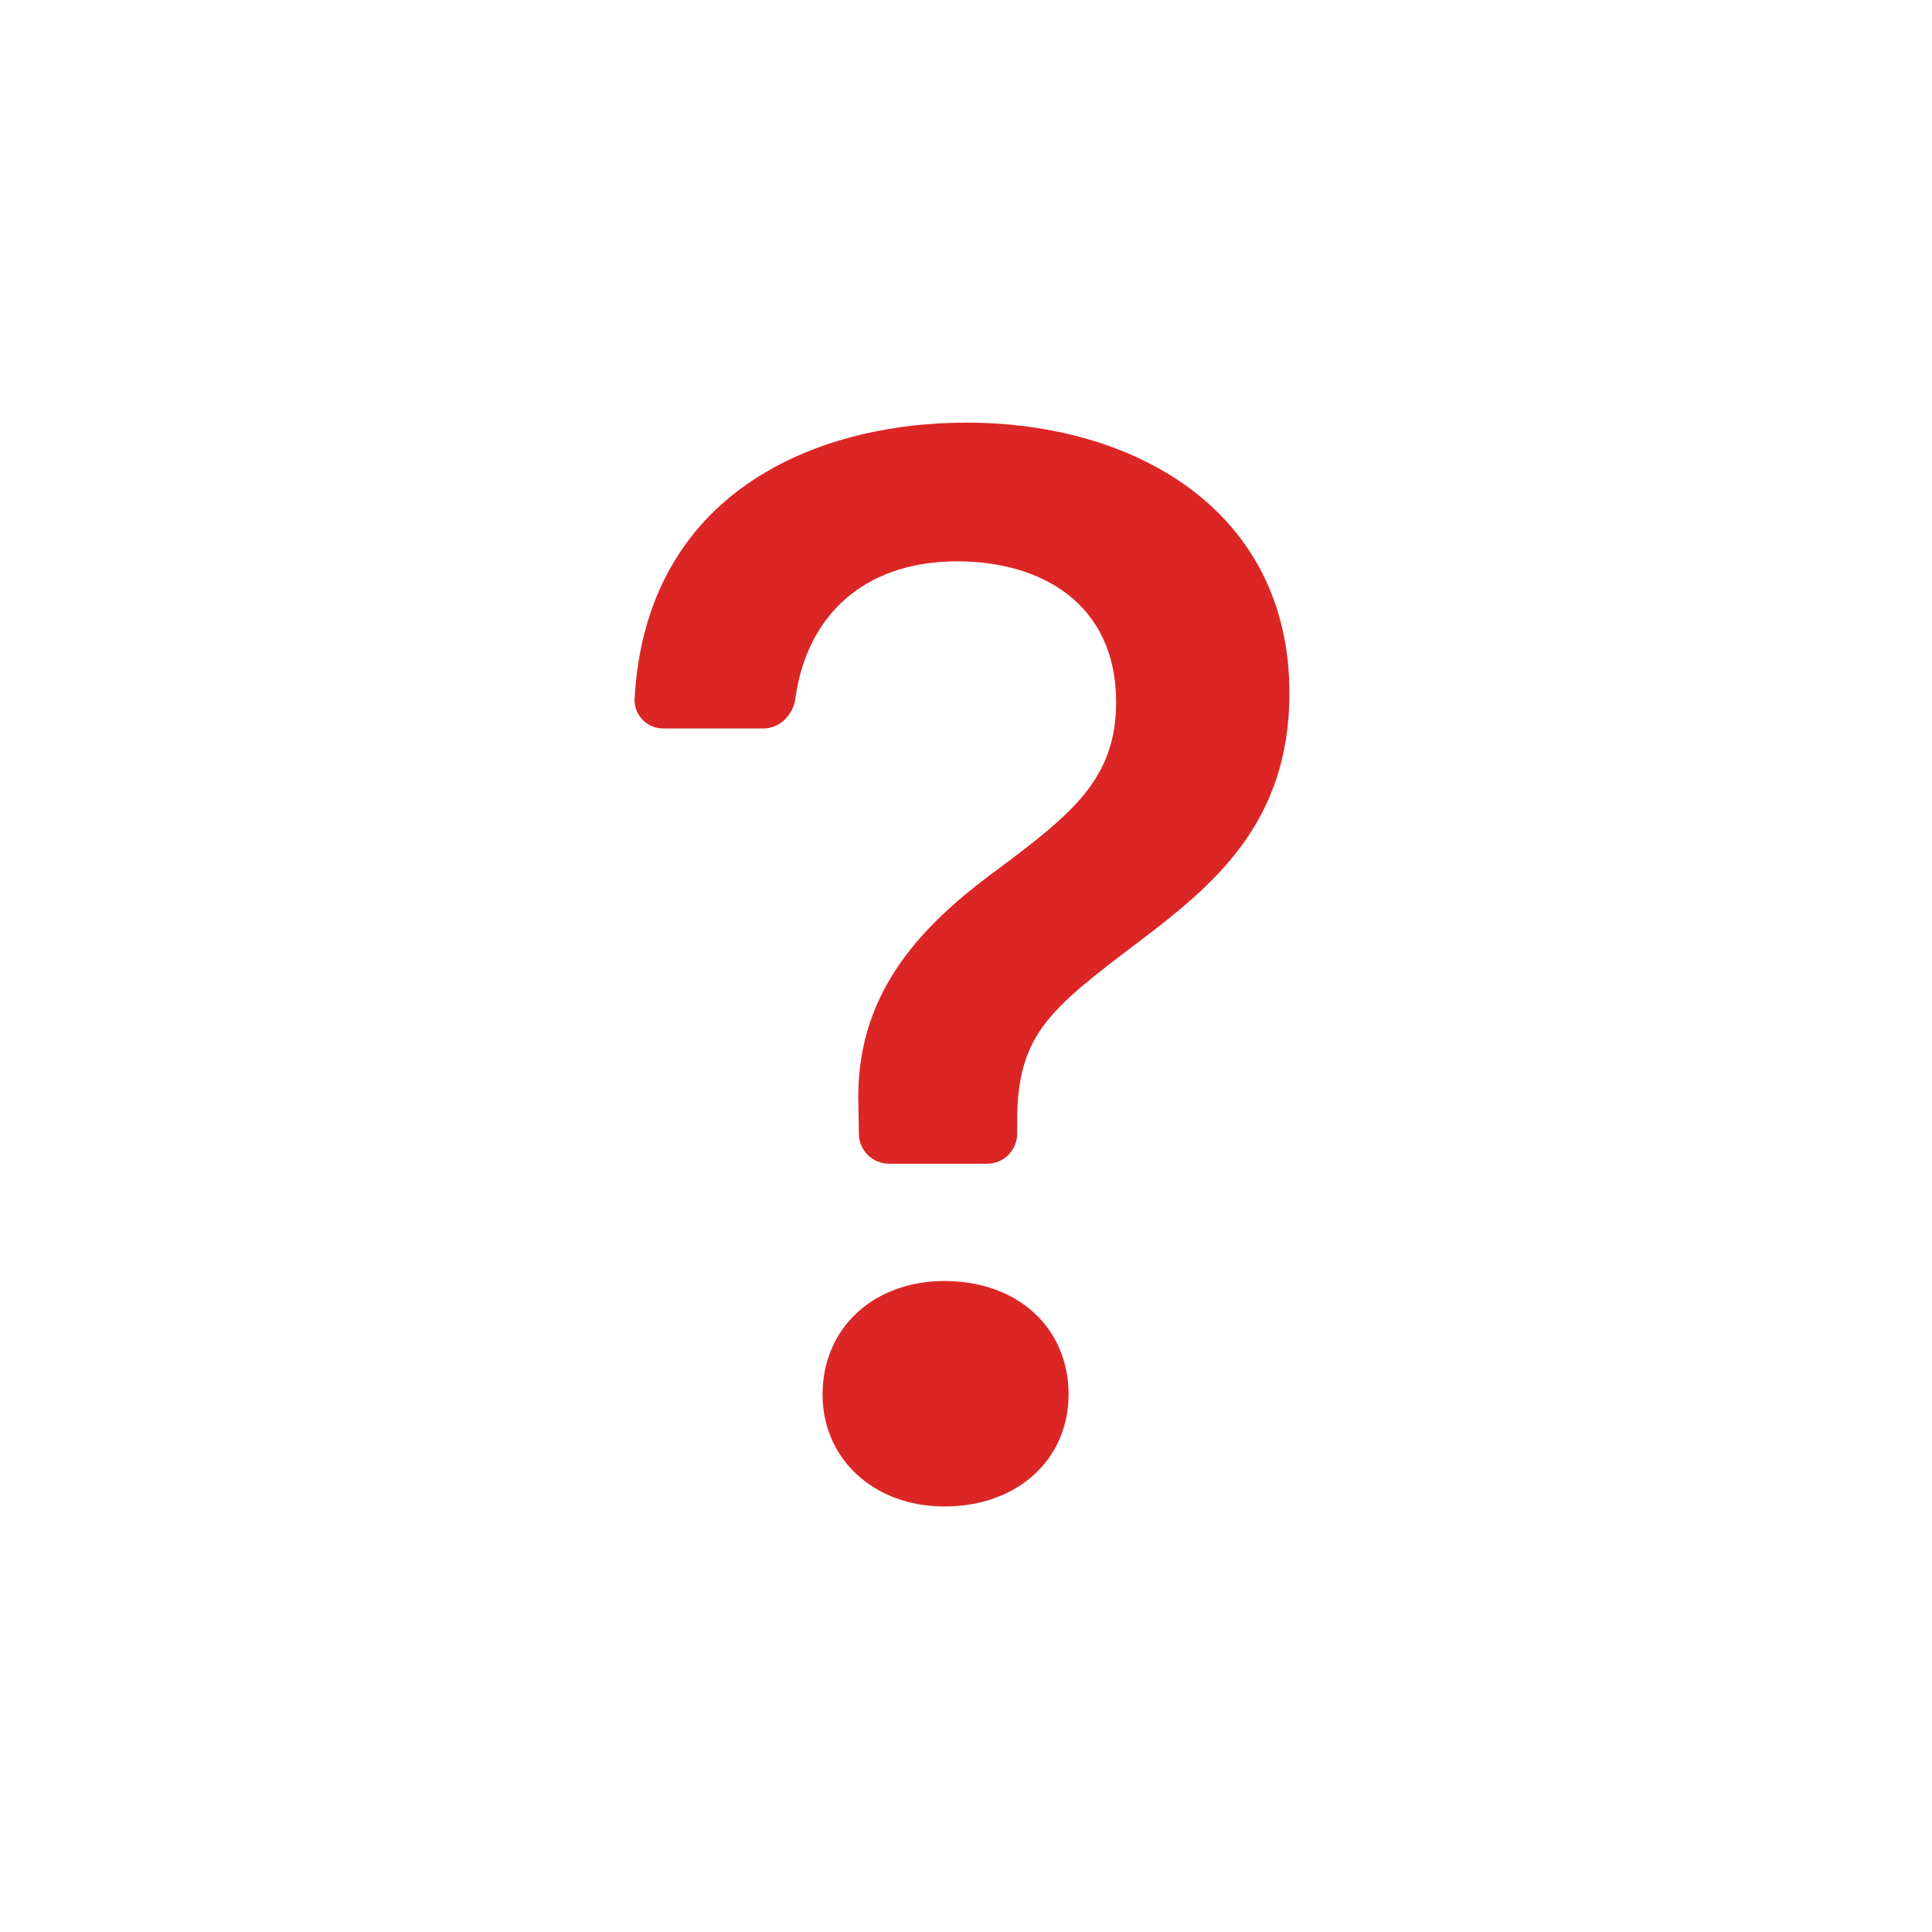
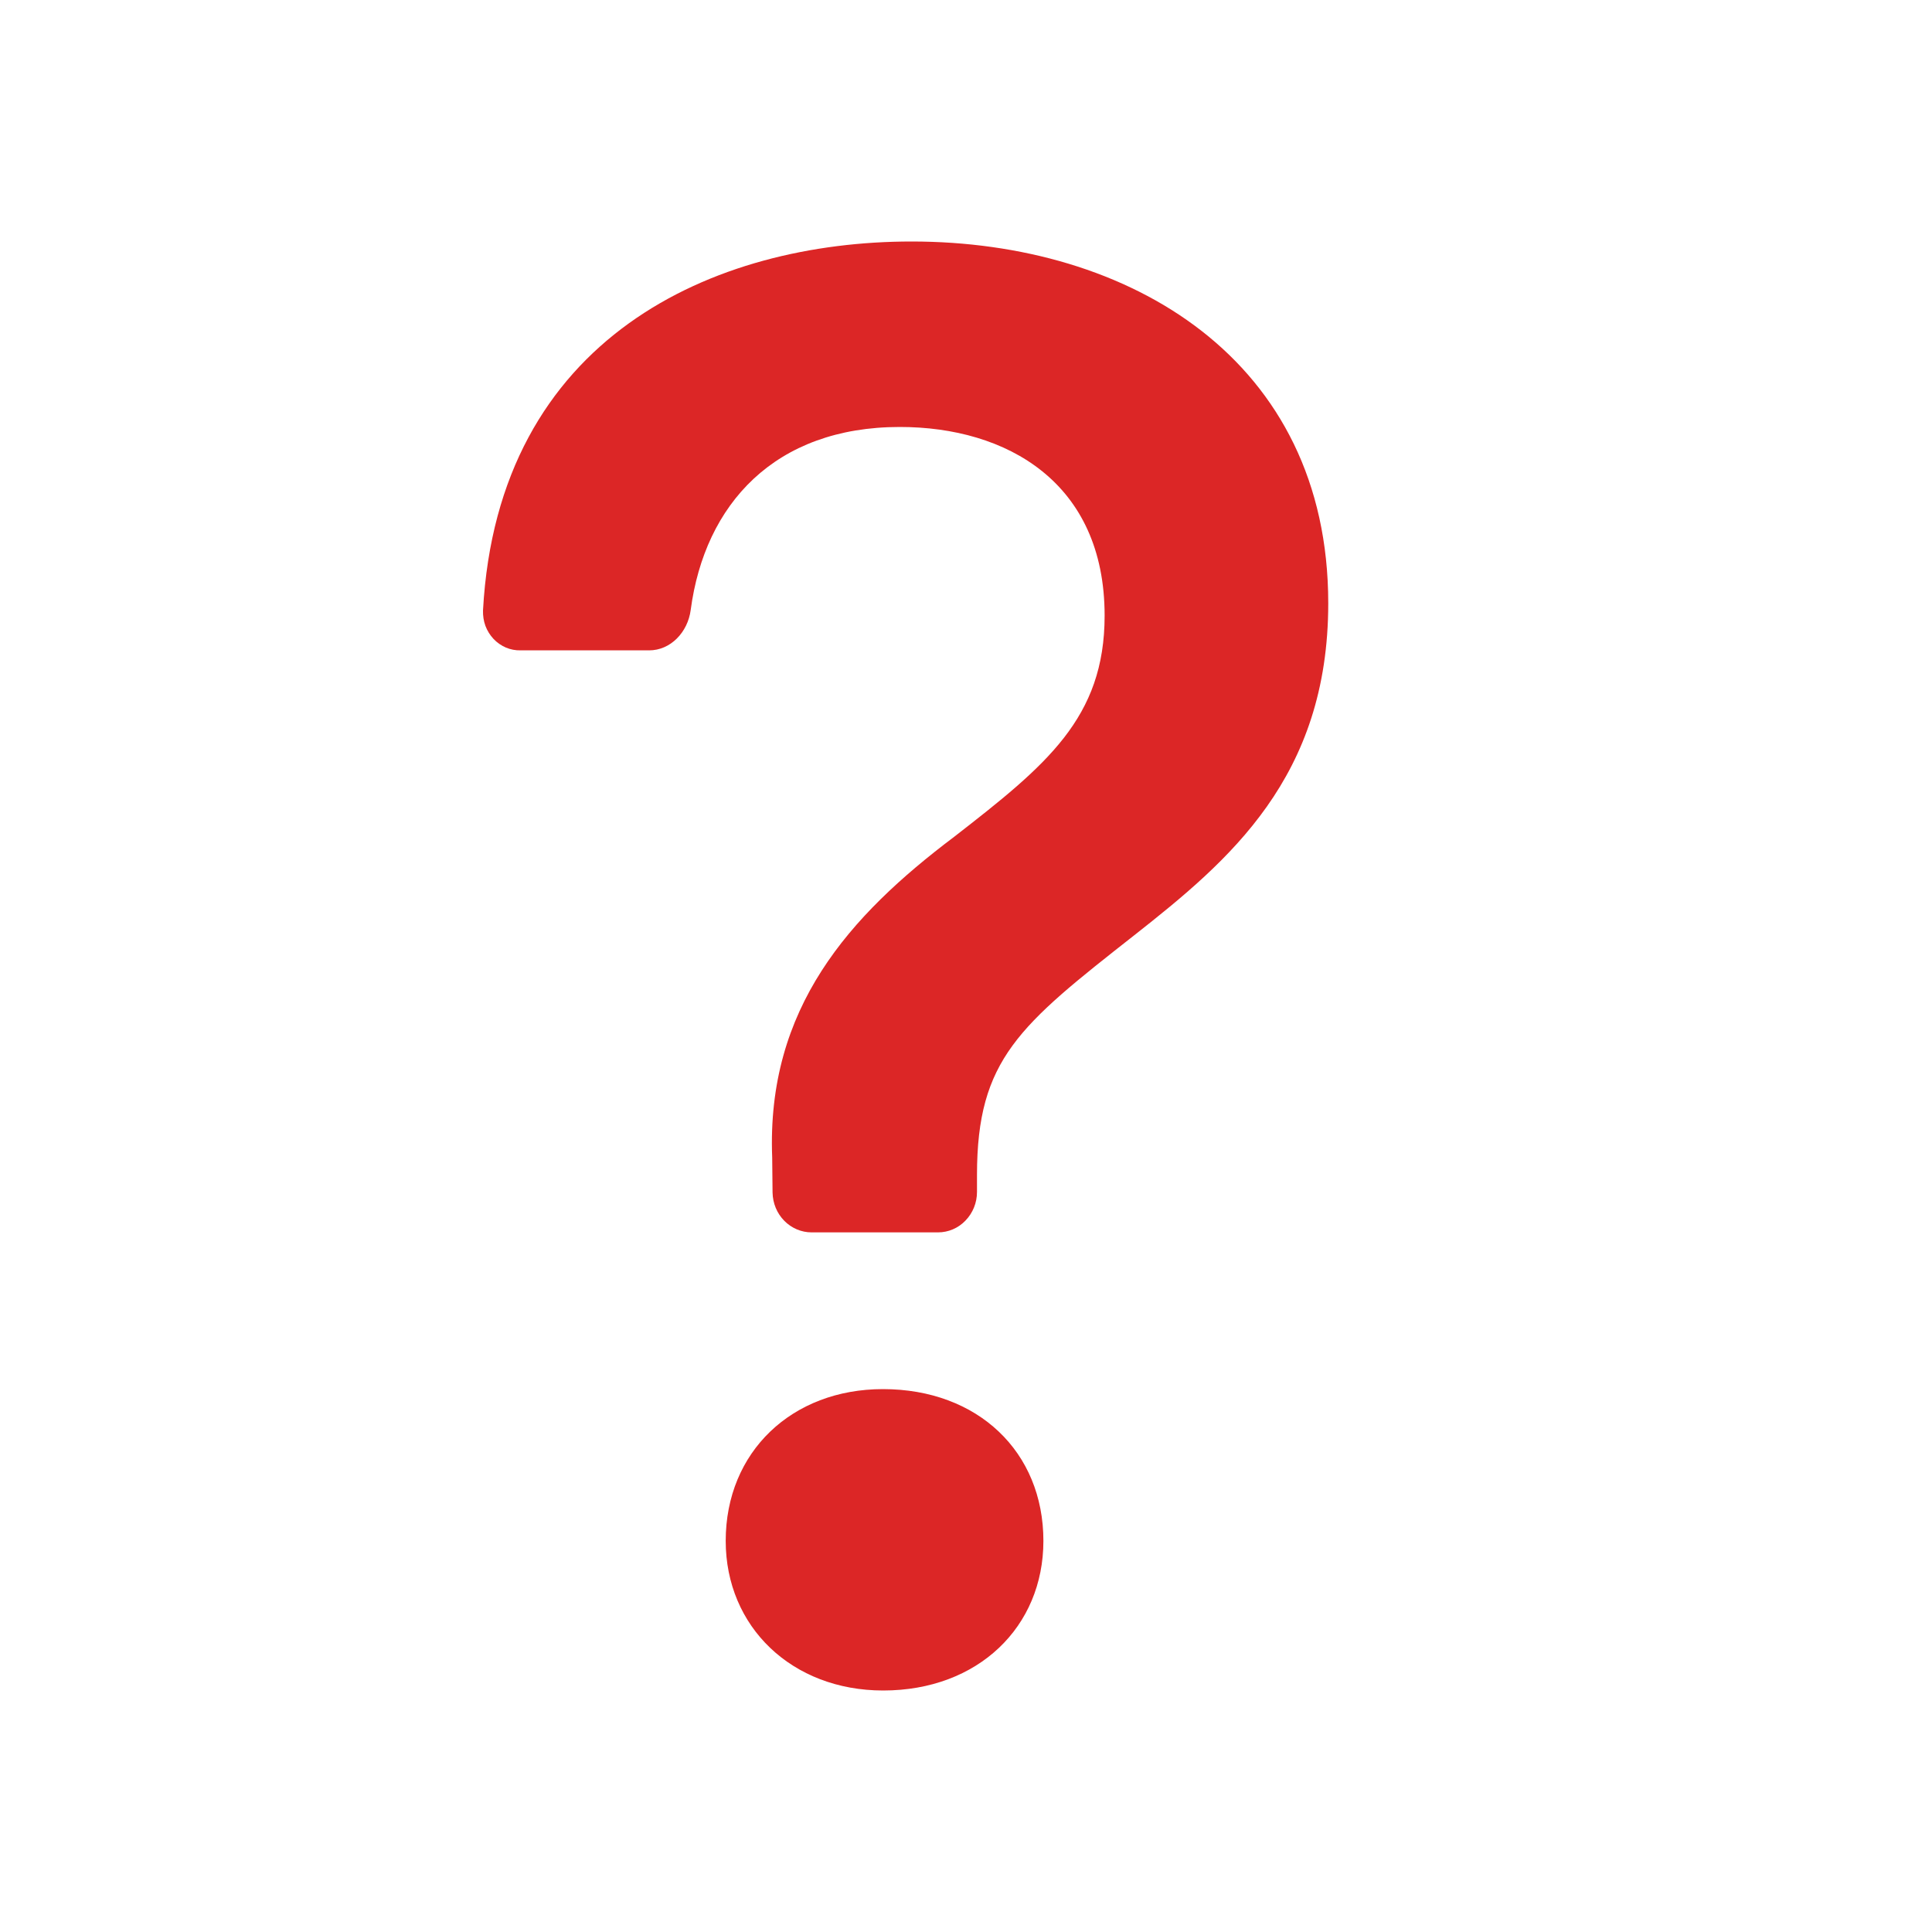
- <svg xmlns="http://www.w3.org/2000/svg" width="20" height="20" viewBox="0 0 20 20" fill="none">
-   <path d="M6.569 7.232C6.567 7.273 6.574 7.313 6.588 7.351C6.602 7.389 6.624 7.423 6.653 7.452C6.681 7.481 6.715 7.504 6.752 7.519C6.789 7.534 6.83 7.542 6.87 7.541H7.901C8.074 7.541 8.211 7.4 8.234 7.229C8.346 6.409 8.909 5.811 9.911 5.811C10.769 5.811 11.554 6.24 11.554 7.271C11.554 8.065 11.086 8.43 10.348 8.985C9.506 9.596 8.84 10.31 8.887 11.469L8.891 11.74C8.893 11.822 8.926 11.9 8.985 11.958C9.043 12.015 9.122 12.047 9.204 12.047H10.217C10.3 12.047 10.38 12.015 10.438 11.956C10.497 11.897 10.53 11.818 10.53 11.735V11.604C10.53 10.706 10.871 10.445 11.793 9.746C12.554 9.168 13.348 8.525 13.348 7.176C13.348 5.287 11.752 4.375 10.006 4.375C8.422 4.375 6.688 5.112 6.569 7.232ZM8.515 14.436C8.515 15.102 9.046 15.595 9.777 15.595C10.539 15.595 11.062 15.102 11.062 14.436C11.062 13.746 10.537 13.261 9.776 13.261C9.046 13.261 8.515 13.746 8.515 14.436Z" fill="#DC2626" />
+ <svg xmlns="http://www.w3.org/2000/svg" width="16" height="16" viewBox="0 0 16 16" fill="none">
+   <path d="M4 5.056C3.999 5.099 4.005 5.142 4.02 5.183C4.035 5.223 4.058 5.26 4.087 5.291C4.116 5.322 4.151 5.346 4.19 5.363C4.228 5.379 4.27 5.387 4.311 5.386H5.376C5.554 5.386 5.696 5.235 5.72 5.052C5.836 4.175 6.417 3.536 7.452 3.536C8.337 3.536 9.148 3.995 9.148 5.098C9.148 5.947 8.665 6.337 7.902 6.93C7.034 7.584 6.346 8.348 6.395 9.587L6.398 9.877C6.4 9.965 6.434 10.048 6.495 10.11C6.555 10.171 6.636 10.206 6.721 10.206H7.768C7.854 10.206 7.936 10.171 7.996 10.108C8.057 10.045 8.091 9.96 8.091 9.872V9.731C8.091 8.771 8.443 8.492 9.394 7.745C10.18 7.126 11 6.439 11 4.996C11 2.976 9.353 2 7.55 2C5.914 2 4.123 2.789 4 5.056ZM6.01 12.761C6.01 13.473 6.559 14 7.314 14C8.1 14 8.641 13.473 8.641 12.761C8.641 12.023 8.098 11.504 7.312 11.504C6.559 11.504 6.01 12.023 6.01 12.761Z" fill="#DC2626" />
</svg>
